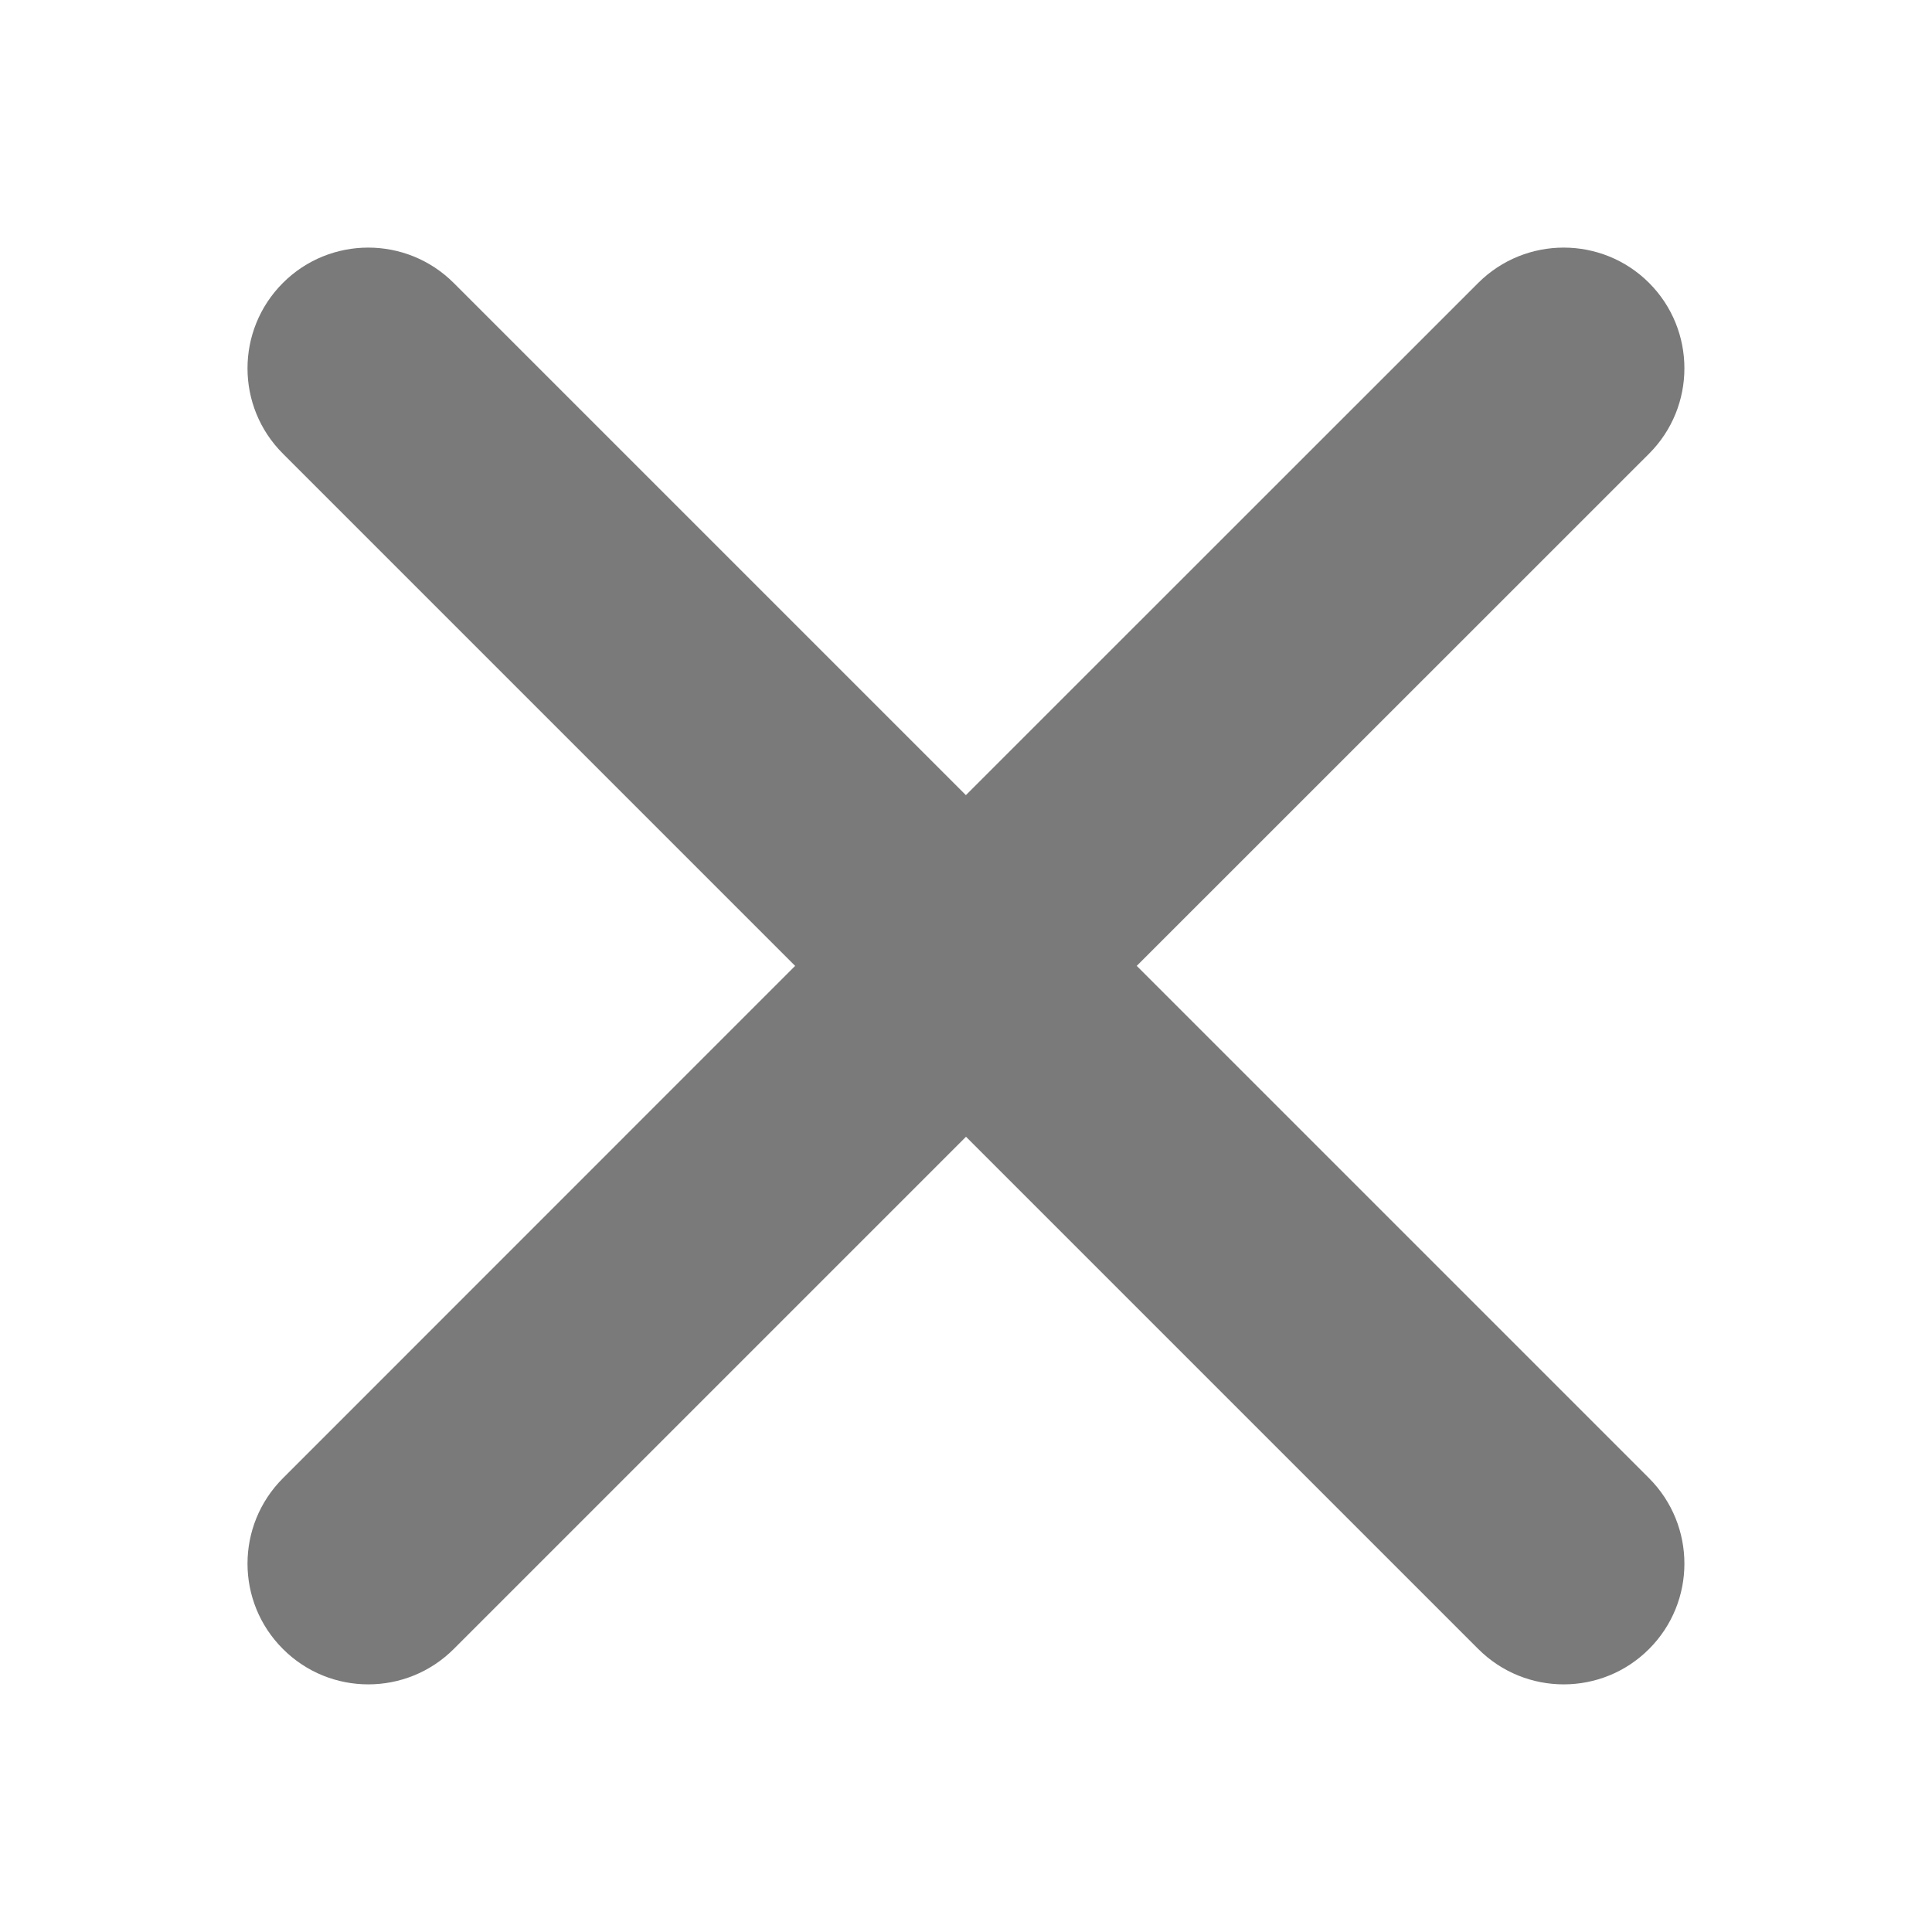
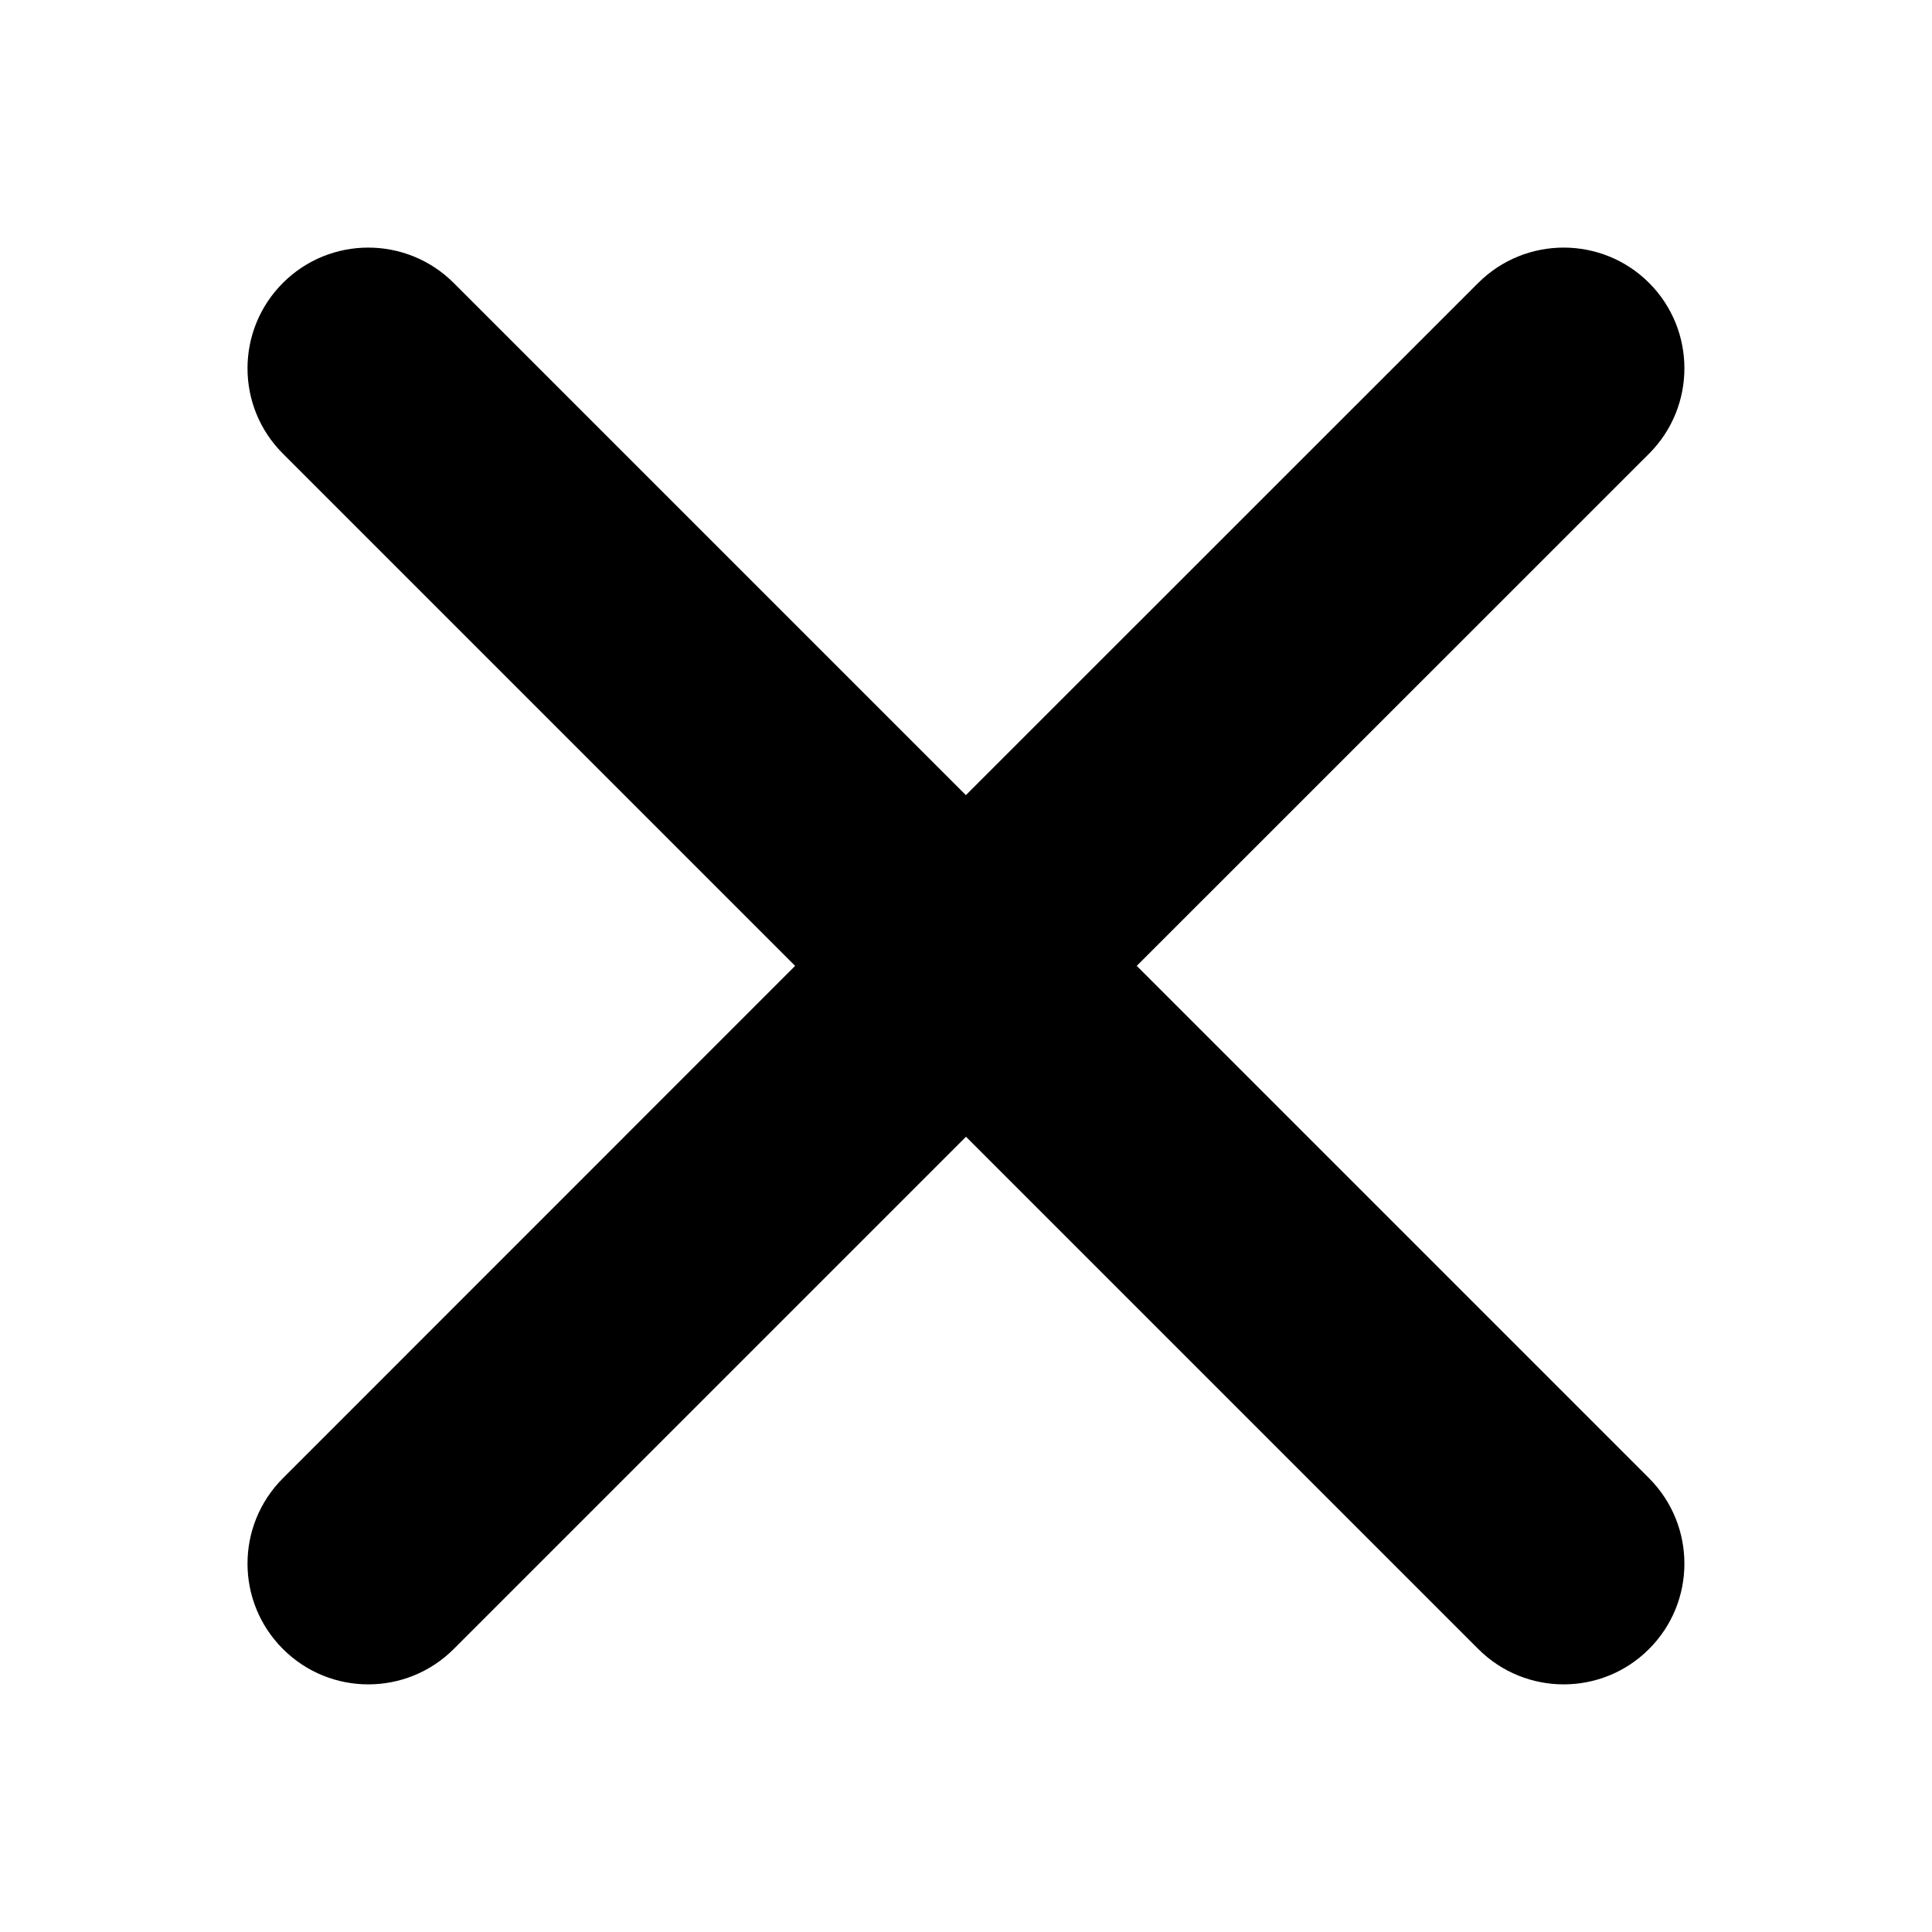
<svg xmlns="http://www.w3.org/2000/svg" width="16" height="16" viewBox="0 0 16 16" fill="none">
-   <path d="M12.242 2.343C12.633 1.953 13.267 1.953 13.657 2.343C14.047 2.733 14.047 3.367 13.657 3.757L9.414 7.999L13.657 12.242C14.047 12.633 14.047 13.266 13.657 13.656C13.267 14.047 12.633 14.047 12.242 13.656L8 9.414L3.758 13.656C3.367 14.047 2.733 14.047 2.343 13.656C1.952 13.266 1.952 12.633 2.343 12.242L6.585 7.999L2.343 3.757C1.952 3.367 1.952 2.734 2.343 2.343C2.733 1.953 3.366 1.953 3.757 2.343L7.999 6.585L12.242 2.343Z" fill="#7A7A7A" />
+   <path d="M12.242 2.343C12.633 1.953 13.267 1.953 13.657 2.343C14.047 2.733 14.047 3.367 13.657 3.757L9.414 7.999L13.657 12.242C14.047 12.633 14.047 13.266 13.657 13.656C13.267 14.047 12.633 14.047 12.242 13.656L8 9.414L3.758 13.656C3.367 14.047 2.733 14.047 2.343 13.656C1.952 13.266 1.952 12.633 2.343 12.242L6.585 7.999L2.343 3.757C1.952 3.367 1.952 2.734 2.343 2.343C2.733 1.953 3.366 1.953 3.757 2.343L7.999 6.585L12.242 2.343Z" fill="currentColor" />
</svg>
